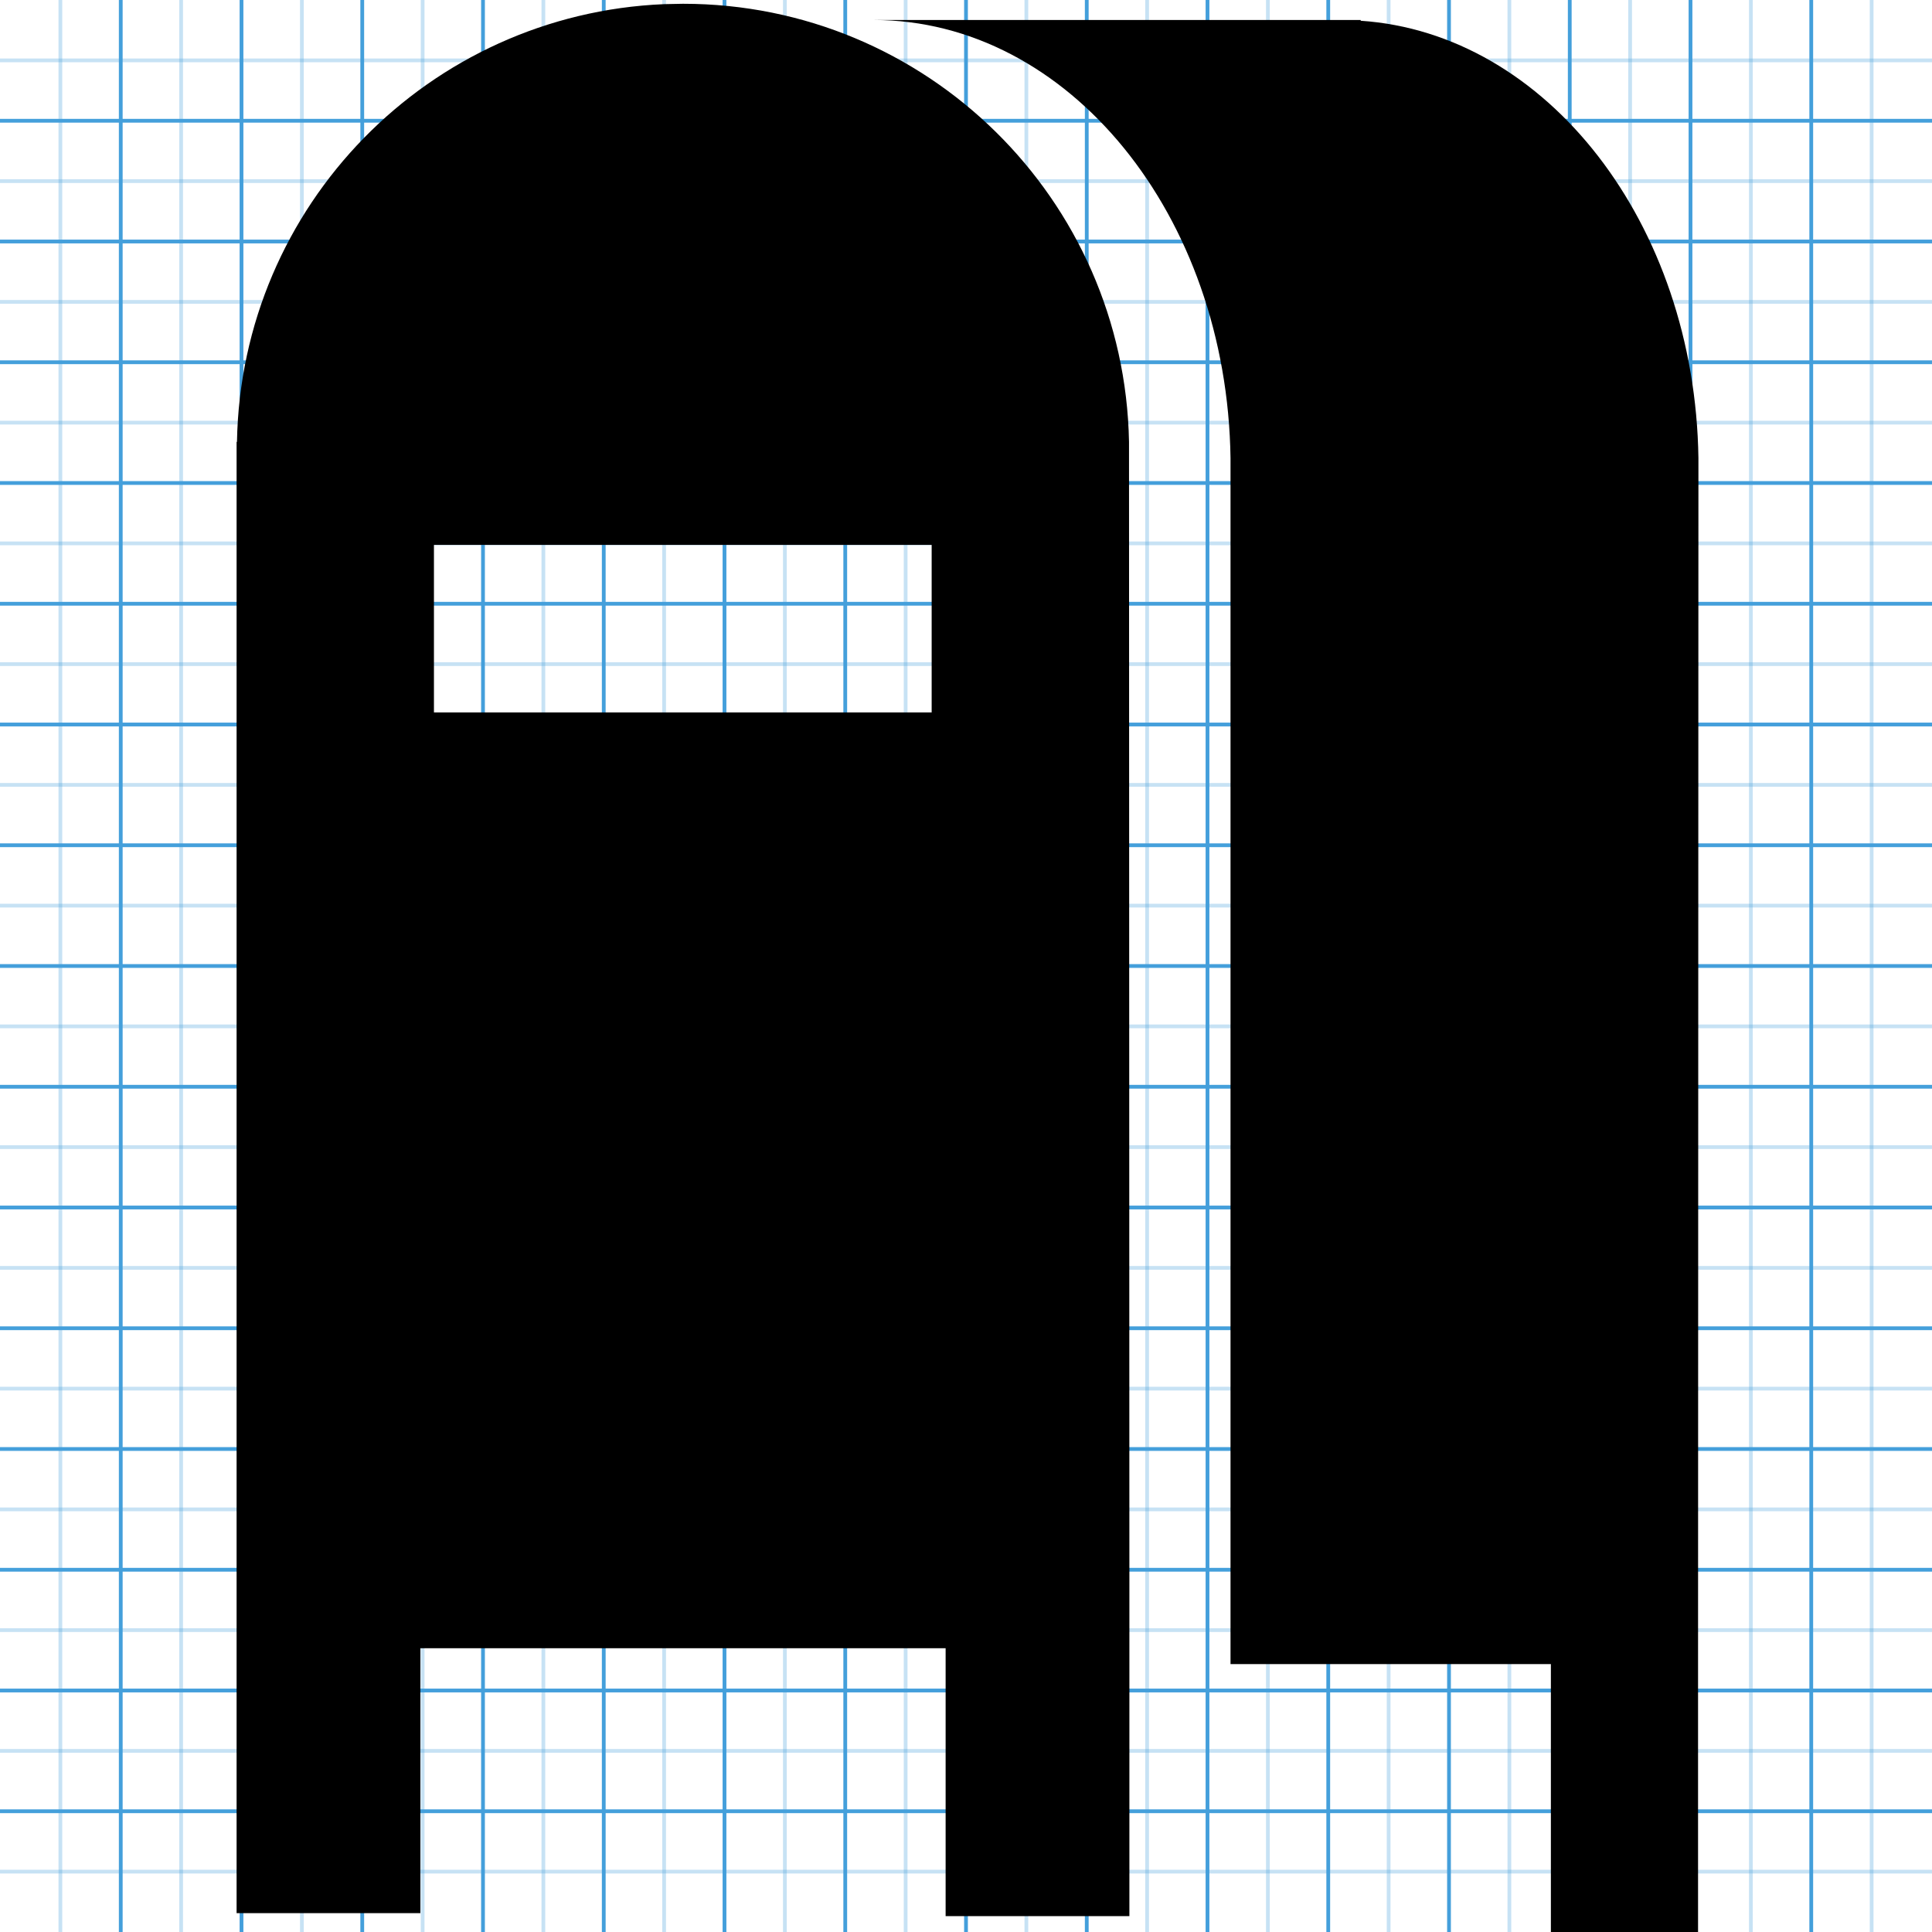
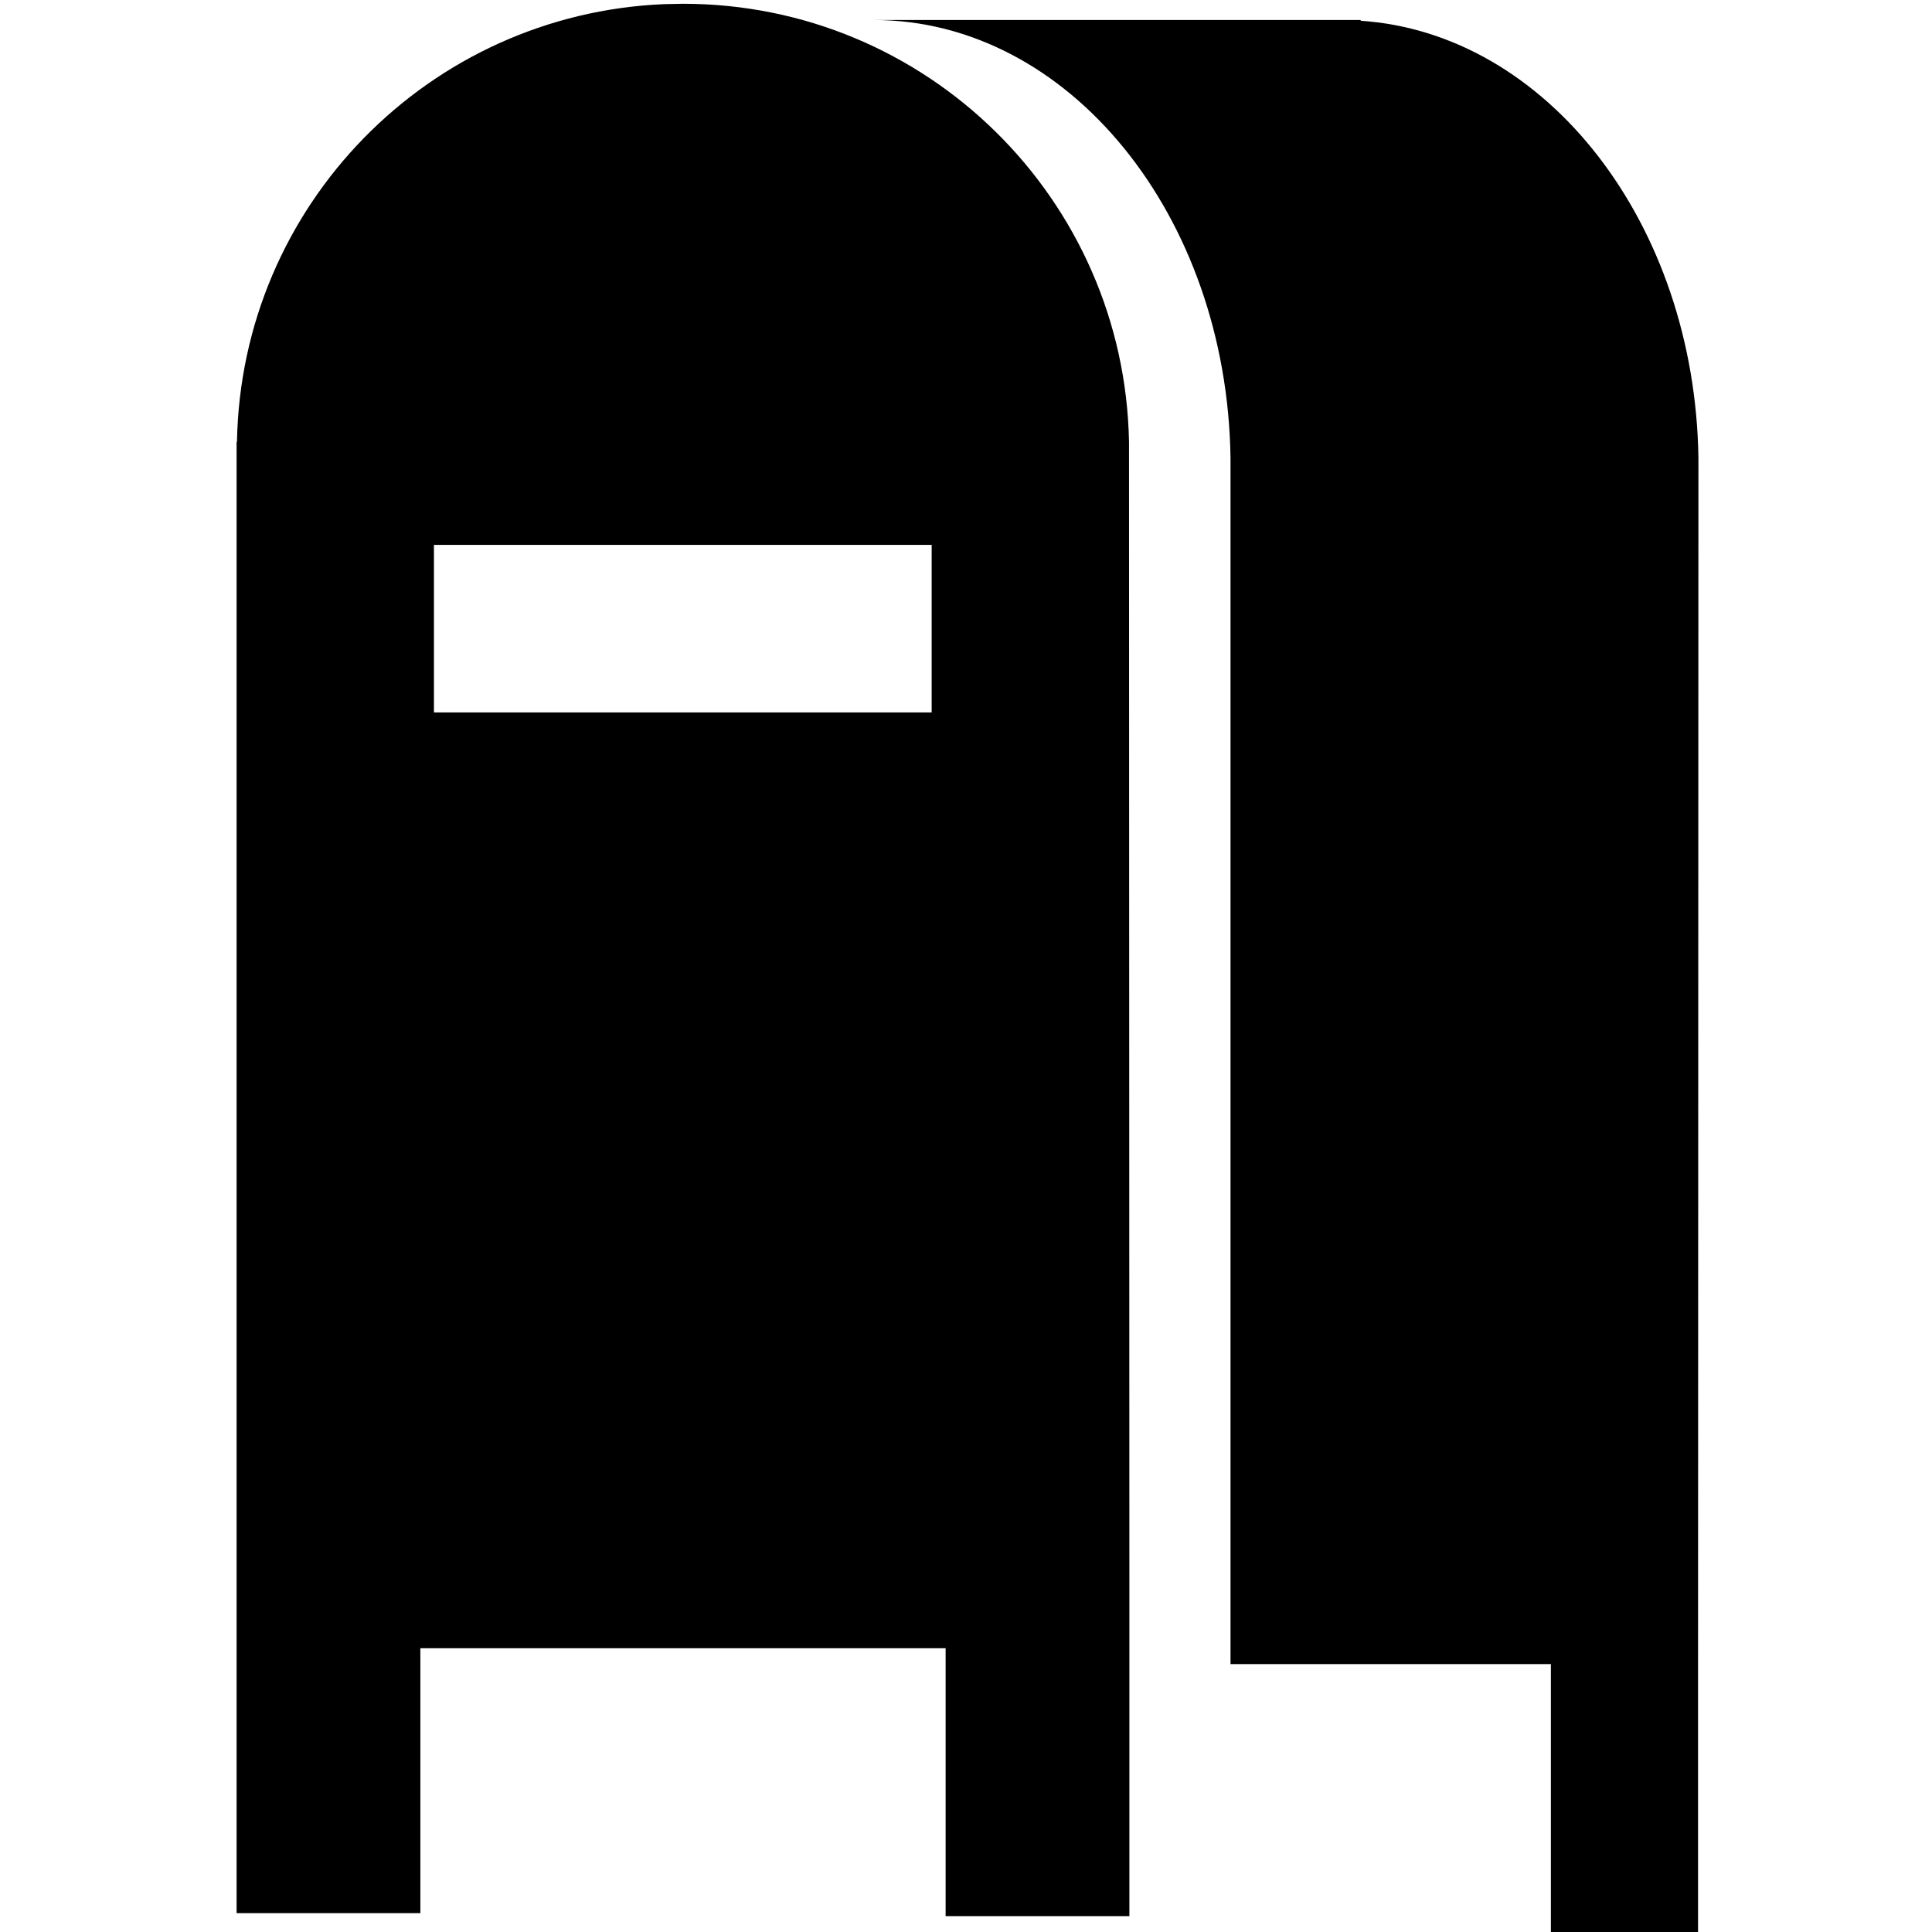
- <svg xmlns="http://www.w3.org/2000/svg" version="1.1" width="512" height="512" viewBox="0 0 512 512">
-   <g id="icomoon-ignore">
-     <line stroke-width="1" x1="16" y1="0" x2="16" y2="512" stroke="#449FDB" opacity="0.3" />
-     <line stroke-width="1" x1="32" y1="0" x2="32" y2="512" stroke="#449FDB" opacity="1" />
-     <line stroke-width="1" x1="48" y1="0" x2="48" y2="512" stroke="#449FDB" opacity="0.3" />
-     <line stroke-width="1" x1="64" y1="0" x2="64" y2="512" stroke="#449FDB" opacity="1" />
-     <line stroke-width="1" x1="80" y1="0" x2="80" y2="512" stroke="#449FDB" opacity="0.3" />
-     <line stroke-width="1" x1="96" y1="0" x2="96" y2="512" stroke="#449FDB" opacity="1" />
-     <line stroke-width="1" x1="112" y1="0" x2="112" y2="512" stroke="#449FDB" opacity="0.3" />
-     <line stroke-width="1" x1="128" y1="0" x2="128" y2="512" stroke="#449FDB" opacity="1" />
-     <line stroke-width="1" x1="144" y1="0" x2="144" y2="512" stroke="#449FDB" opacity="0.3" />
-     <line stroke-width="1" x1="160" y1="0" x2="160" y2="512" stroke="#449FDB" opacity="1" />
-     <line stroke-width="1" x1="176" y1="0" x2="176" y2="512" stroke="#449FDB" opacity="0.3" />
-     <line stroke-width="1" x1="192" y1="0" x2="192" y2="512" stroke="#449FDB" opacity="1" />
-     <line stroke-width="1" x1="208" y1="0" x2="208" y2="512" stroke="#449FDB" opacity="0.3" />
-     <line stroke-width="1" x1="224" y1="0" x2="224" y2="512" stroke="#449FDB" opacity="1" />
-     <line stroke-width="1" x1="240" y1="0" x2="240" y2="512" stroke="#449FDB" opacity="0.3" />
-     <line stroke-width="1" x1="256" y1="0" x2="256" y2="512" stroke="#449FDB" opacity="1" />
-     <line stroke-width="1" x1="272" y1="0" x2="272" y2="512" stroke="#449FDB" opacity="0.3" />
-     <line stroke-width="1" x1="288" y1="0" x2="288" y2="512" stroke="#449FDB" opacity="1" />
-     <line stroke-width="1" x1="304" y1="0" x2="304" y2="512" stroke="#449FDB" opacity="0.3" />
-     <line stroke-width="1" x1="320" y1="0" x2="320" y2="512" stroke="#449FDB" opacity="1" />
-     <line stroke-width="1" x1="336" y1="0" x2="336" y2="512" stroke="#449FDB" opacity="0.3" />
-     <line stroke-width="1" x1="352" y1="0" x2="352" y2="512" stroke="#449FDB" opacity="1" />
-     <line stroke-width="1" x1="368" y1="0" x2="368" y2="512" stroke="#449FDB" opacity="0.3" />
-     <line stroke-width="1" x1="384" y1="0" x2="384" y2="512" stroke="#449FDB" opacity="1" />
-     <line stroke-width="1" x1="400" y1="0" x2="400" y2="512" stroke="#449FDB" opacity="0.3" />
-     <line stroke-width="1" x1="416" y1="0" x2="416" y2="512" stroke="#449FDB" opacity="1" />
-     <line stroke-width="1" x1="432" y1="0" x2="432" y2="512" stroke="#449FDB" opacity="0.3" />
-     <line stroke-width="1" x1="448" y1="0" x2="448" y2="512" stroke="#449FDB" opacity="1" />
-     <line stroke-width="1" x1="464" y1="0" x2="464" y2="512" stroke="#449FDB" opacity="0.3" />
-     <line stroke-width="1" x1="480" y1="0" x2="480" y2="512" stroke="#449FDB" opacity="1" />
-     <line stroke-width="1" x1="496" y1="0" x2="496" y2="512" stroke="#449FDB" opacity="0.3" />
-     <line stroke-width="1" x1="0" y1="16" x2="512" y2="16" stroke="#449FDB" opacity="0.3" />
-     <line stroke-width="1" x1="0" y1="32" x2="512" y2="32" stroke="#449FDB" opacity="1" />
-     <line stroke-width="1" x1="0" y1="48" x2="512" y2="48" stroke="#449FDB" opacity="0.3" />
-     <line stroke-width="1" x1="0" y1="64" x2="512" y2="64" stroke="#449FDB" opacity="1" />
-     <line stroke-width="1" x1="0" y1="80" x2="512" y2="80" stroke="#449FDB" opacity="0.3" />
-     <line stroke-width="1" x1="0" y1="96" x2="512" y2="96" stroke="#449FDB" opacity="1" />
-     <line stroke-width="1" x1="0" y1="112" x2="512" y2="112" stroke="#449FDB" opacity="0.3" />
-     <line stroke-width="1" x1="0" y1="128" x2="512" y2="128" stroke="#449FDB" opacity="1" />
-     <line stroke-width="1" x1="0" y1="144" x2="512" y2="144" stroke="#449FDB" opacity="0.3" />
-     <line stroke-width="1" x1="0" y1="160" x2="512" y2="160" stroke="#449FDB" opacity="1" />
-     <line stroke-width="1" x1="0" y1="176" x2="512" y2="176" stroke="#449FDB" opacity="0.3" />
-     <line stroke-width="1" x1="0" y1="192" x2="512" y2="192" stroke="#449FDB" opacity="1" />
-     <line stroke-width="1" x1="0" y1="208" x2="512" y2="208" stroke="#449FDB" opacity="0.3" />
-     <line stroke-width="1" x1="0" y1="224" x2="512" y2="224" stroke="#449FDB" opacity="1" />
-     <line stroke-width="1" x1="0" y1="240" x2="512" y2="240" stroke="#449FDB" opacity="0.3" />
-     <line stroke-width="1" x1="0" y1="256" x2="512" y2="256" stroke="#449FDB" opacity="1" />
-     <line stroke-width="1" x1="0" y1="272" x2="512" y2="272" stroke="#449FDB" opacity="0.3" />
-     <line stroke-width="1" x1="0" y1="288" x2="512" y2="288" stroke="#449FDB" opacity="1" />
-     <line stroke-width="1" x1="0" y1="304" x2="512" y2="304" stroke="#449FDB" opacity="0.3" />
-     <line stroke-width="1" x1="0" y1="320" x2="512" y2="320" stroke="#449FDB" opacity="1" />
-     <line stroke-width="1" x1="0" y1="336" x2="512" y2="336" stroke="#449FDB" opacity="0.3" />
-     <line stroke-width="1" x1="0" y1="352" x2="512" y2="352" stroke="#449FDB" opacity="1" />
-     <line stroke-width="1" x1="0" y1="368" x2="512" y2="368" stroke="#449FDB" opacity="0.3" />
-     <line stroke-width="1" x1="0" y1="384" x2="512" y2="384" stroke="#449FDB" opacity="1" />
-     <line stroke-width="1" x1="0" y1="400" x2="512" y2="400" stroke="#449FDB" opacity="0.3" />
-     <line stroke-width="1" x1="0" y1="416" x2="512" y2="416" stroke="#449FDB" opacity="1" />
-     <line stroke-width="1" x1="0" y1="432" x2="512" y2="432" stroke="#449FDB" opacity="0.3" />
-     <line stroke-width="1" x1="0" y1="448" x2="512" y2="448" stroke="#449FDB" opacity="1" />
-     <line stroke-width="1" x1="0" y1="464" x2="512" y2="464" stroke="#449FDB" opacity="0.3" />
-     <line stroke-width="1" x1="0" y1="480" x2="512" y2="480" stroke="#449FDB" opacity="1" />
-     <line stroke-width="1" x1="0" y1="496" x2="512" y2="496" stroke="#449FDB" opacity="0.3" />
-   </g>
-   <path d="M450.1 121.4c-0.9-62.2-40.2-112.6-89.5-115.9v-0.2h-129.1c51.7 0 93.7 51.8 94.6 116.1v0 319.6h84.9v71h39v-71l0.1-319.6z" />
-   <path d="M299.2 117.1c-1.2-64.3-53.6-116.1-118.2-116.1-1.7 0-3.4 0.1-5 0.1-62.3 2.6-112.1 53.3-113.2 116h-0.1v389.9h48.7v-70.2h139.2v71h48.7v-87.5l-0.1-303.2zM246.9 188.8h-131.9v-44.4h131.9v44.4z" />
+ <svg xmlns="http://www.w3.org/2000/svg" version="1.1" id="Layer_1" x="0px" y="0px" viewBox="0 0 512 512" style="enable-background:new 0 0 512 512;" xml:space="preserve">
+   <path d="M450.1,121.4C449.2,59.2,409.9,8.8,360.6,5.5V5.3H231.5c51.7,0,93.7,51.8,94.6,116.1l0,0V441H411v71h39v-71  C450,441,450.1,121.4,450.1,121.4z" />
+   <path d="M299.2,117.1C298,52.8,245.6,1,181,1c-1.7,0-3.4,0.1-5,0.1c-62.3,2.6-112.1,53.3-113.2,116h-0.1V507h48.7v-70.2h139.2v71  h48.7v-87.5L299.2,117.1L299.2,117.1z M246.9,188.8H115v-44.4h131.9V188.8L246.9,188.8z" />
</svg>
